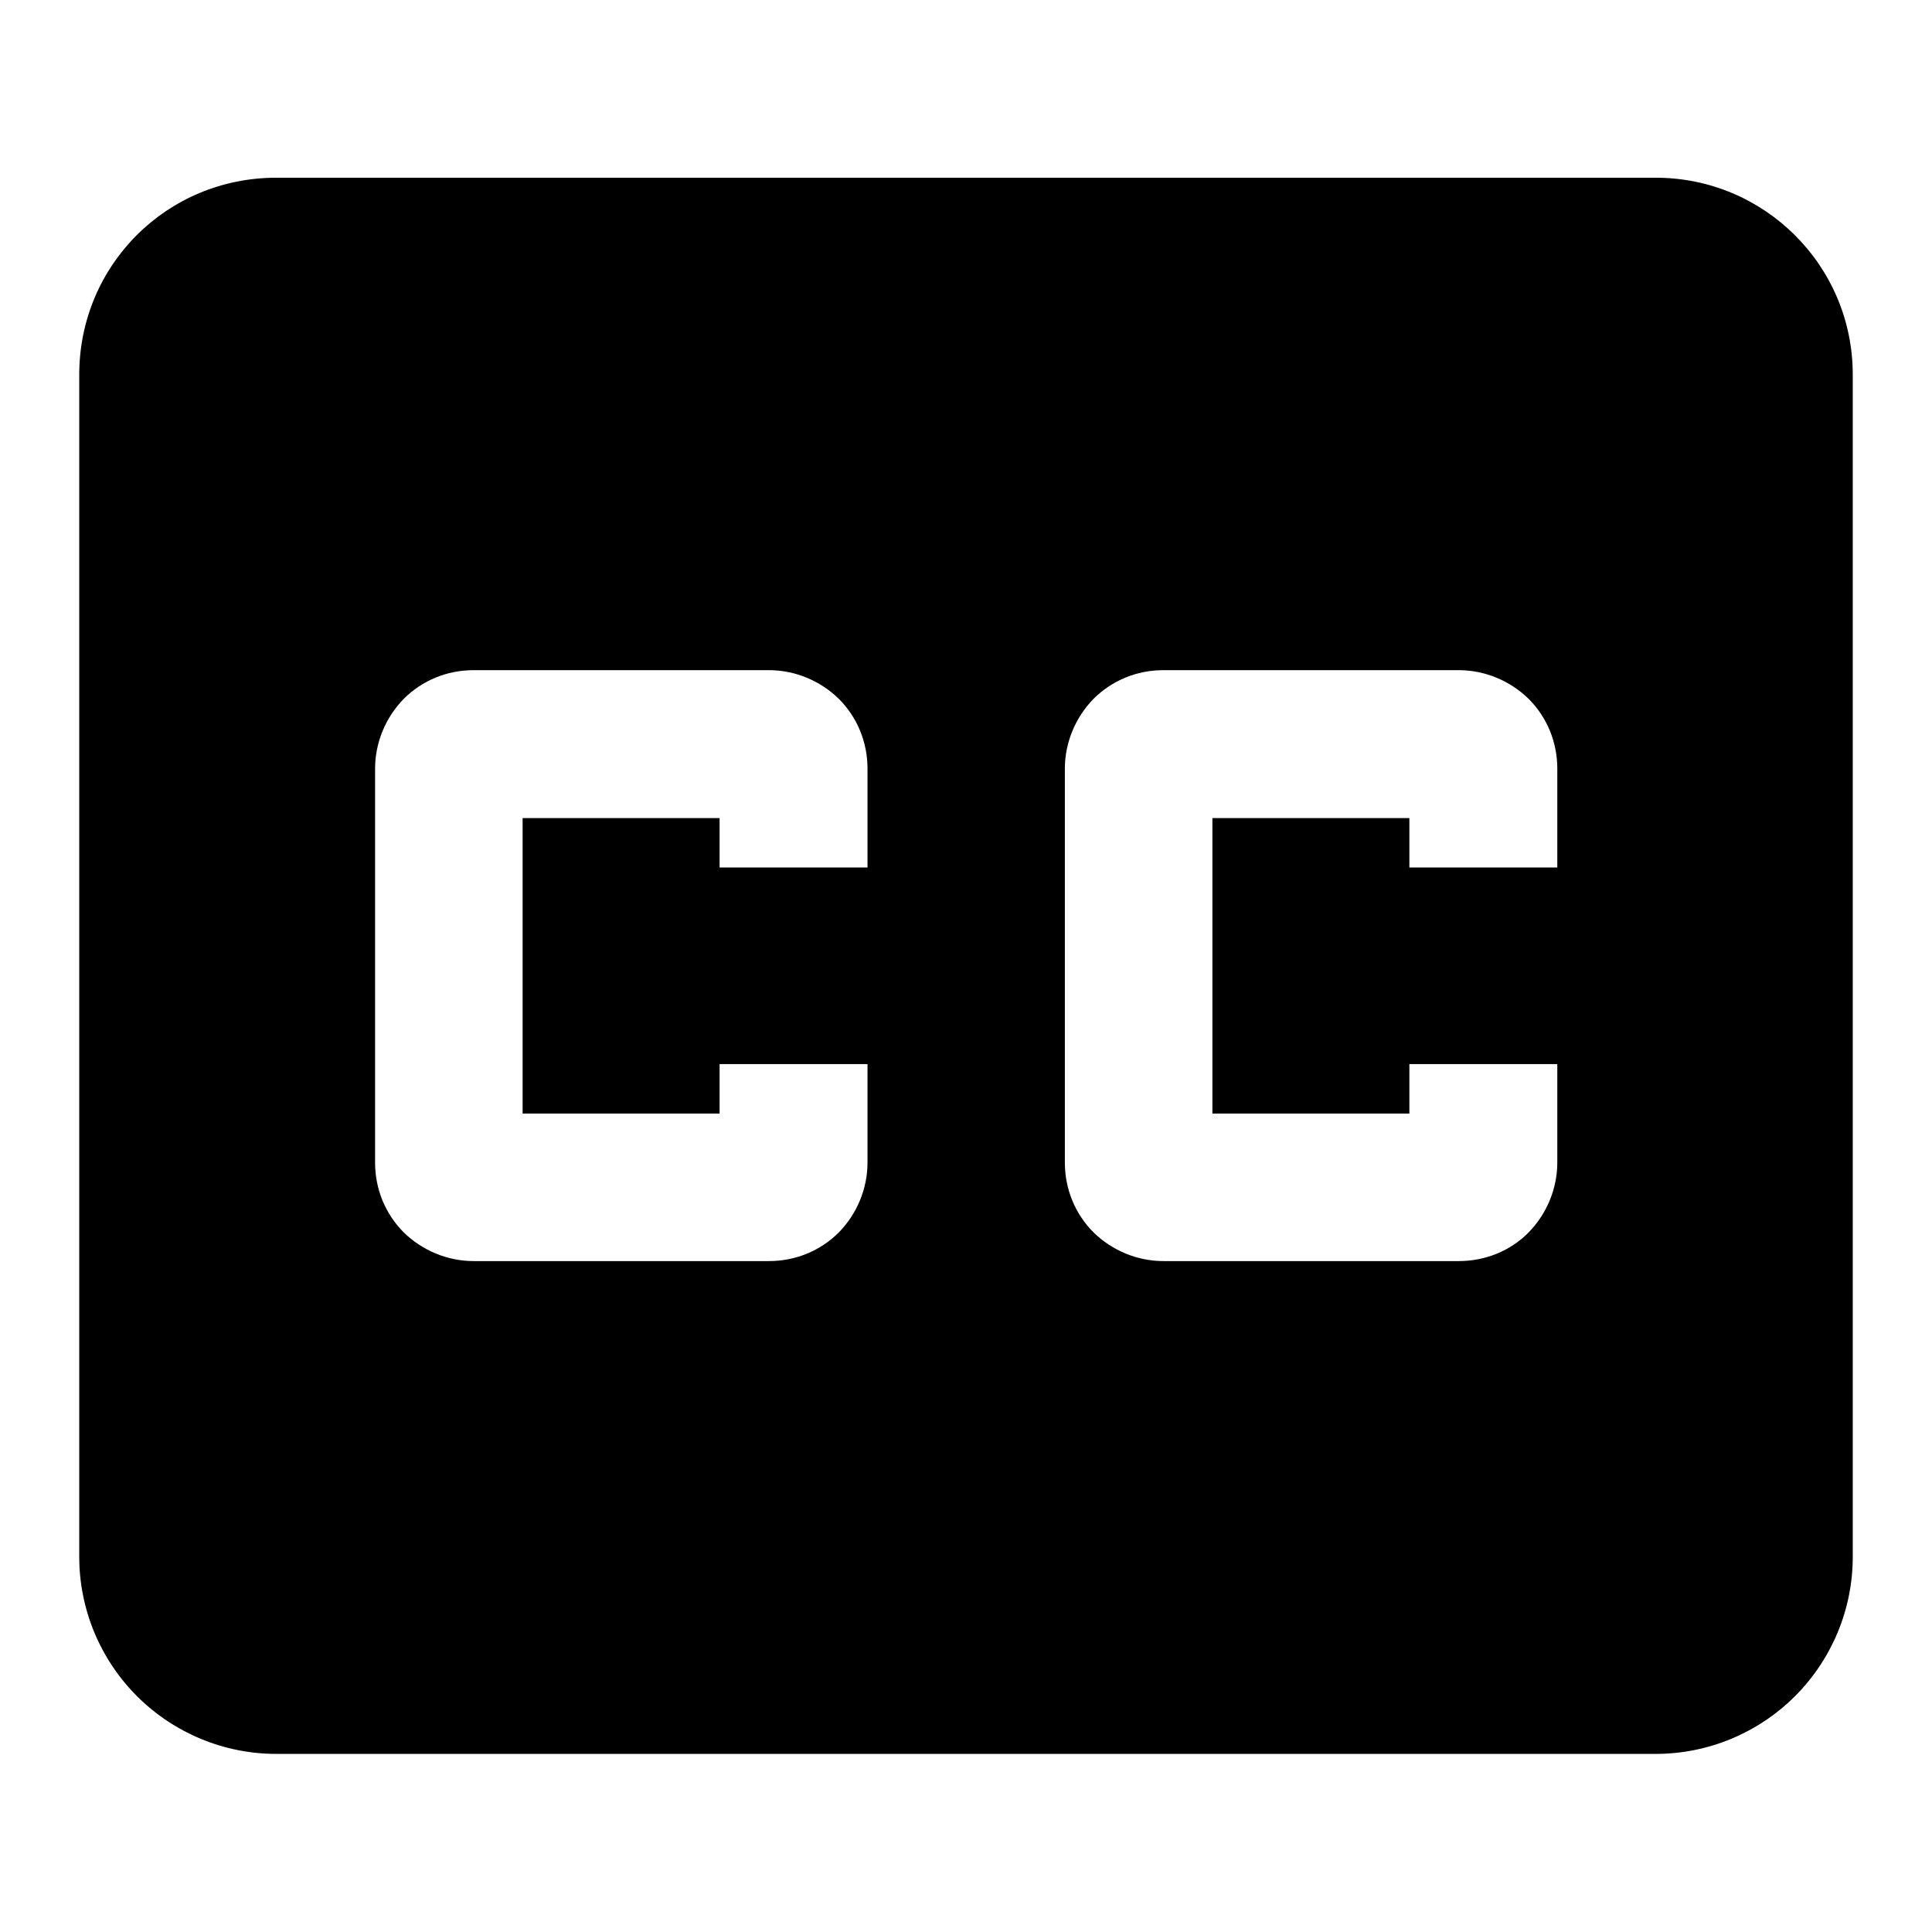
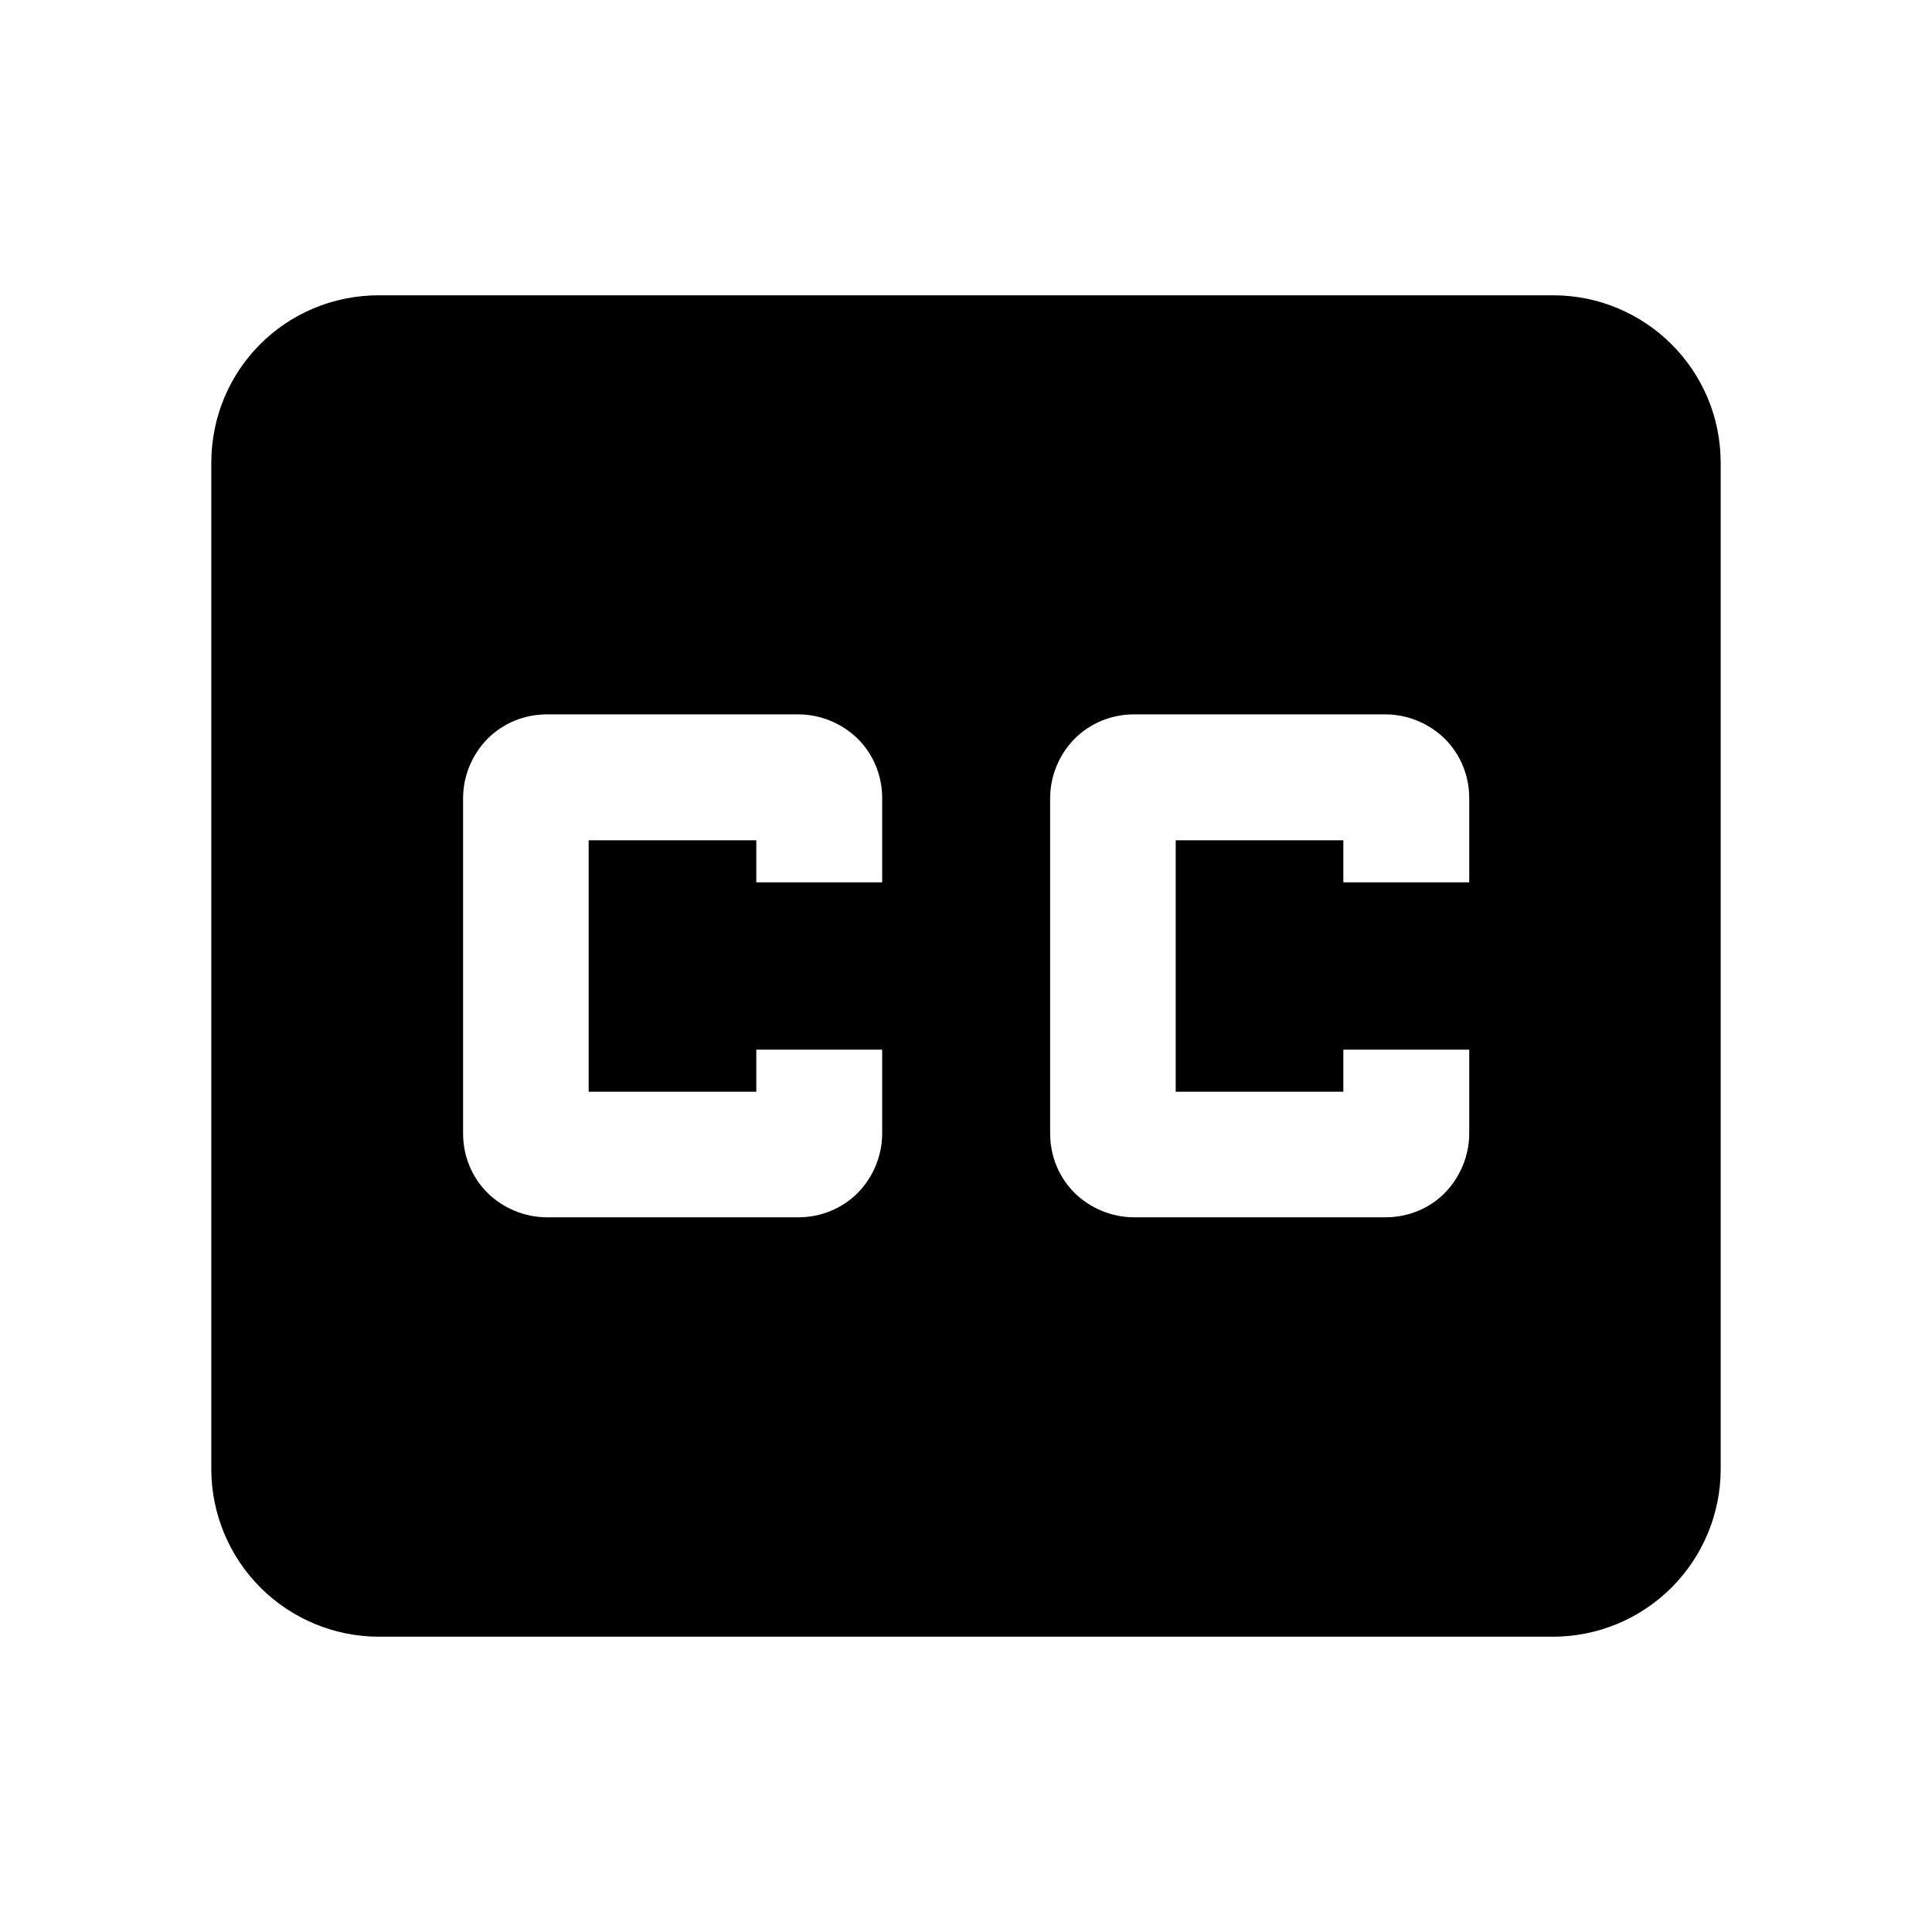
<svg xmlns="http://www.w3.org/2000/svg" width="512" height="512" viewBox="0 0 512 512">
-   <path d="M412.7 229.9h-39.2v-13.1h-52.2v78.3h52.2V282h39.2v26.1c0 6.9-2.8 13.6-7.6 18.5s-11.5 7.6-18.5 7.6h-78.3c-6.9 0-13.6-2.8-18.5-7.6-4.9-4.9-7.6-11.5-7.6-18.5V203.7c0-6.9 2.8-13.6 7.6-18.5 4.9-4.9 11.5-7.6 18.5-7.6h78.3c6.9 0 13.6 2.8 18.5 7.6 4.9 4.9 7.6 11.5 7.6 18.5m-182.8 26.2h-39.2v-13.1h-52.2v78.3h52.2V282h39.2v26.1c0 6.9-2.8 13.6-7.6 18.5-4.9 4.9-11.5 7.6-18.5 7.6h-78.3c-6.9 0-13.6-2.8-18.5-7.6-4.9-4.9-7.6-11.5-7.6-18.5V203.7c0-6.9 2.8-13.6 7.6-18.5 4.9-4.9 11.5-7.6 18.5-7.6h78.3c6.9 0 13.6 2.8 18.5 7.6 4.9 4.9 7.6 11.5 7.6 18.5M438.8 47.1H73.2c-29 0-52.2 23.2-52.2 52.2v313.3c0 13.8 5.5 27.1 15.3 36.9s23.1 15.3 36.9 15.3h365.6c13.8 0 27.1-5.5 36.9-15.3s15.3-23.1 15.3-36.9V99.3c0-29-23.5-52.2-52.2-52.2" />
+   <path d="M389.362,233.83h-33.362v-11.149h-44.426v66.638h44.426v-11.149h33.362v22.213c0,5.872-2.383,11.574-6.468,15.745s-9.787,6.468-15.745,6.468h-66.638c-5.872,0-11.574-2.383-15.745-6.468-4.17-4.17-6.468-9.787-6.468-15.745v-88.851c0-5.872,2.383-11.574,6.468-15.745,4.17-4.17,9.787-6.468,15.745-6.468h66.638c5.872,0,11.574,2.383,15.745,6.468,4.17,4.17,6.468,9.787,6.468,15.745M233.787,233.83h-33.362v-11.149h-44.426v66.638h44.426v-11.149h33.362v22.213c0,5.872-2.383,11.574-6.468,15.745-4.17,4.17-9.787,6.468-15.745,6.468h-66.638c-5.872,0-11.574-2.383-15.745-6.468-4.17-4.17-6.468-9.787-6.468-15.745v-88.851c0-5.872,2.383-11.574,6.468-15.745,4.17-4.17,9.787-6.468,15.745-6.468h66.638c5.872,0,11.574,2.383,15.745,6.468,4.17,4.17,6.468,9.787,6.468,15.745M411.574,78.255H100.426c-24.681,0-44.426,19.745-44.426,44.426v266.638c0,11.745,4.681,23.064,13.021,31.404,8.34,8.34,19.66,13.021,31.404,13.021h311.149c11.745,0,23.064-4.681,31.404-13.021,8.34-8.34,13.021-19.66,13.021-31.404V122.681c0-24.681-20-44.426-44.426-44.426" />
</svg>
